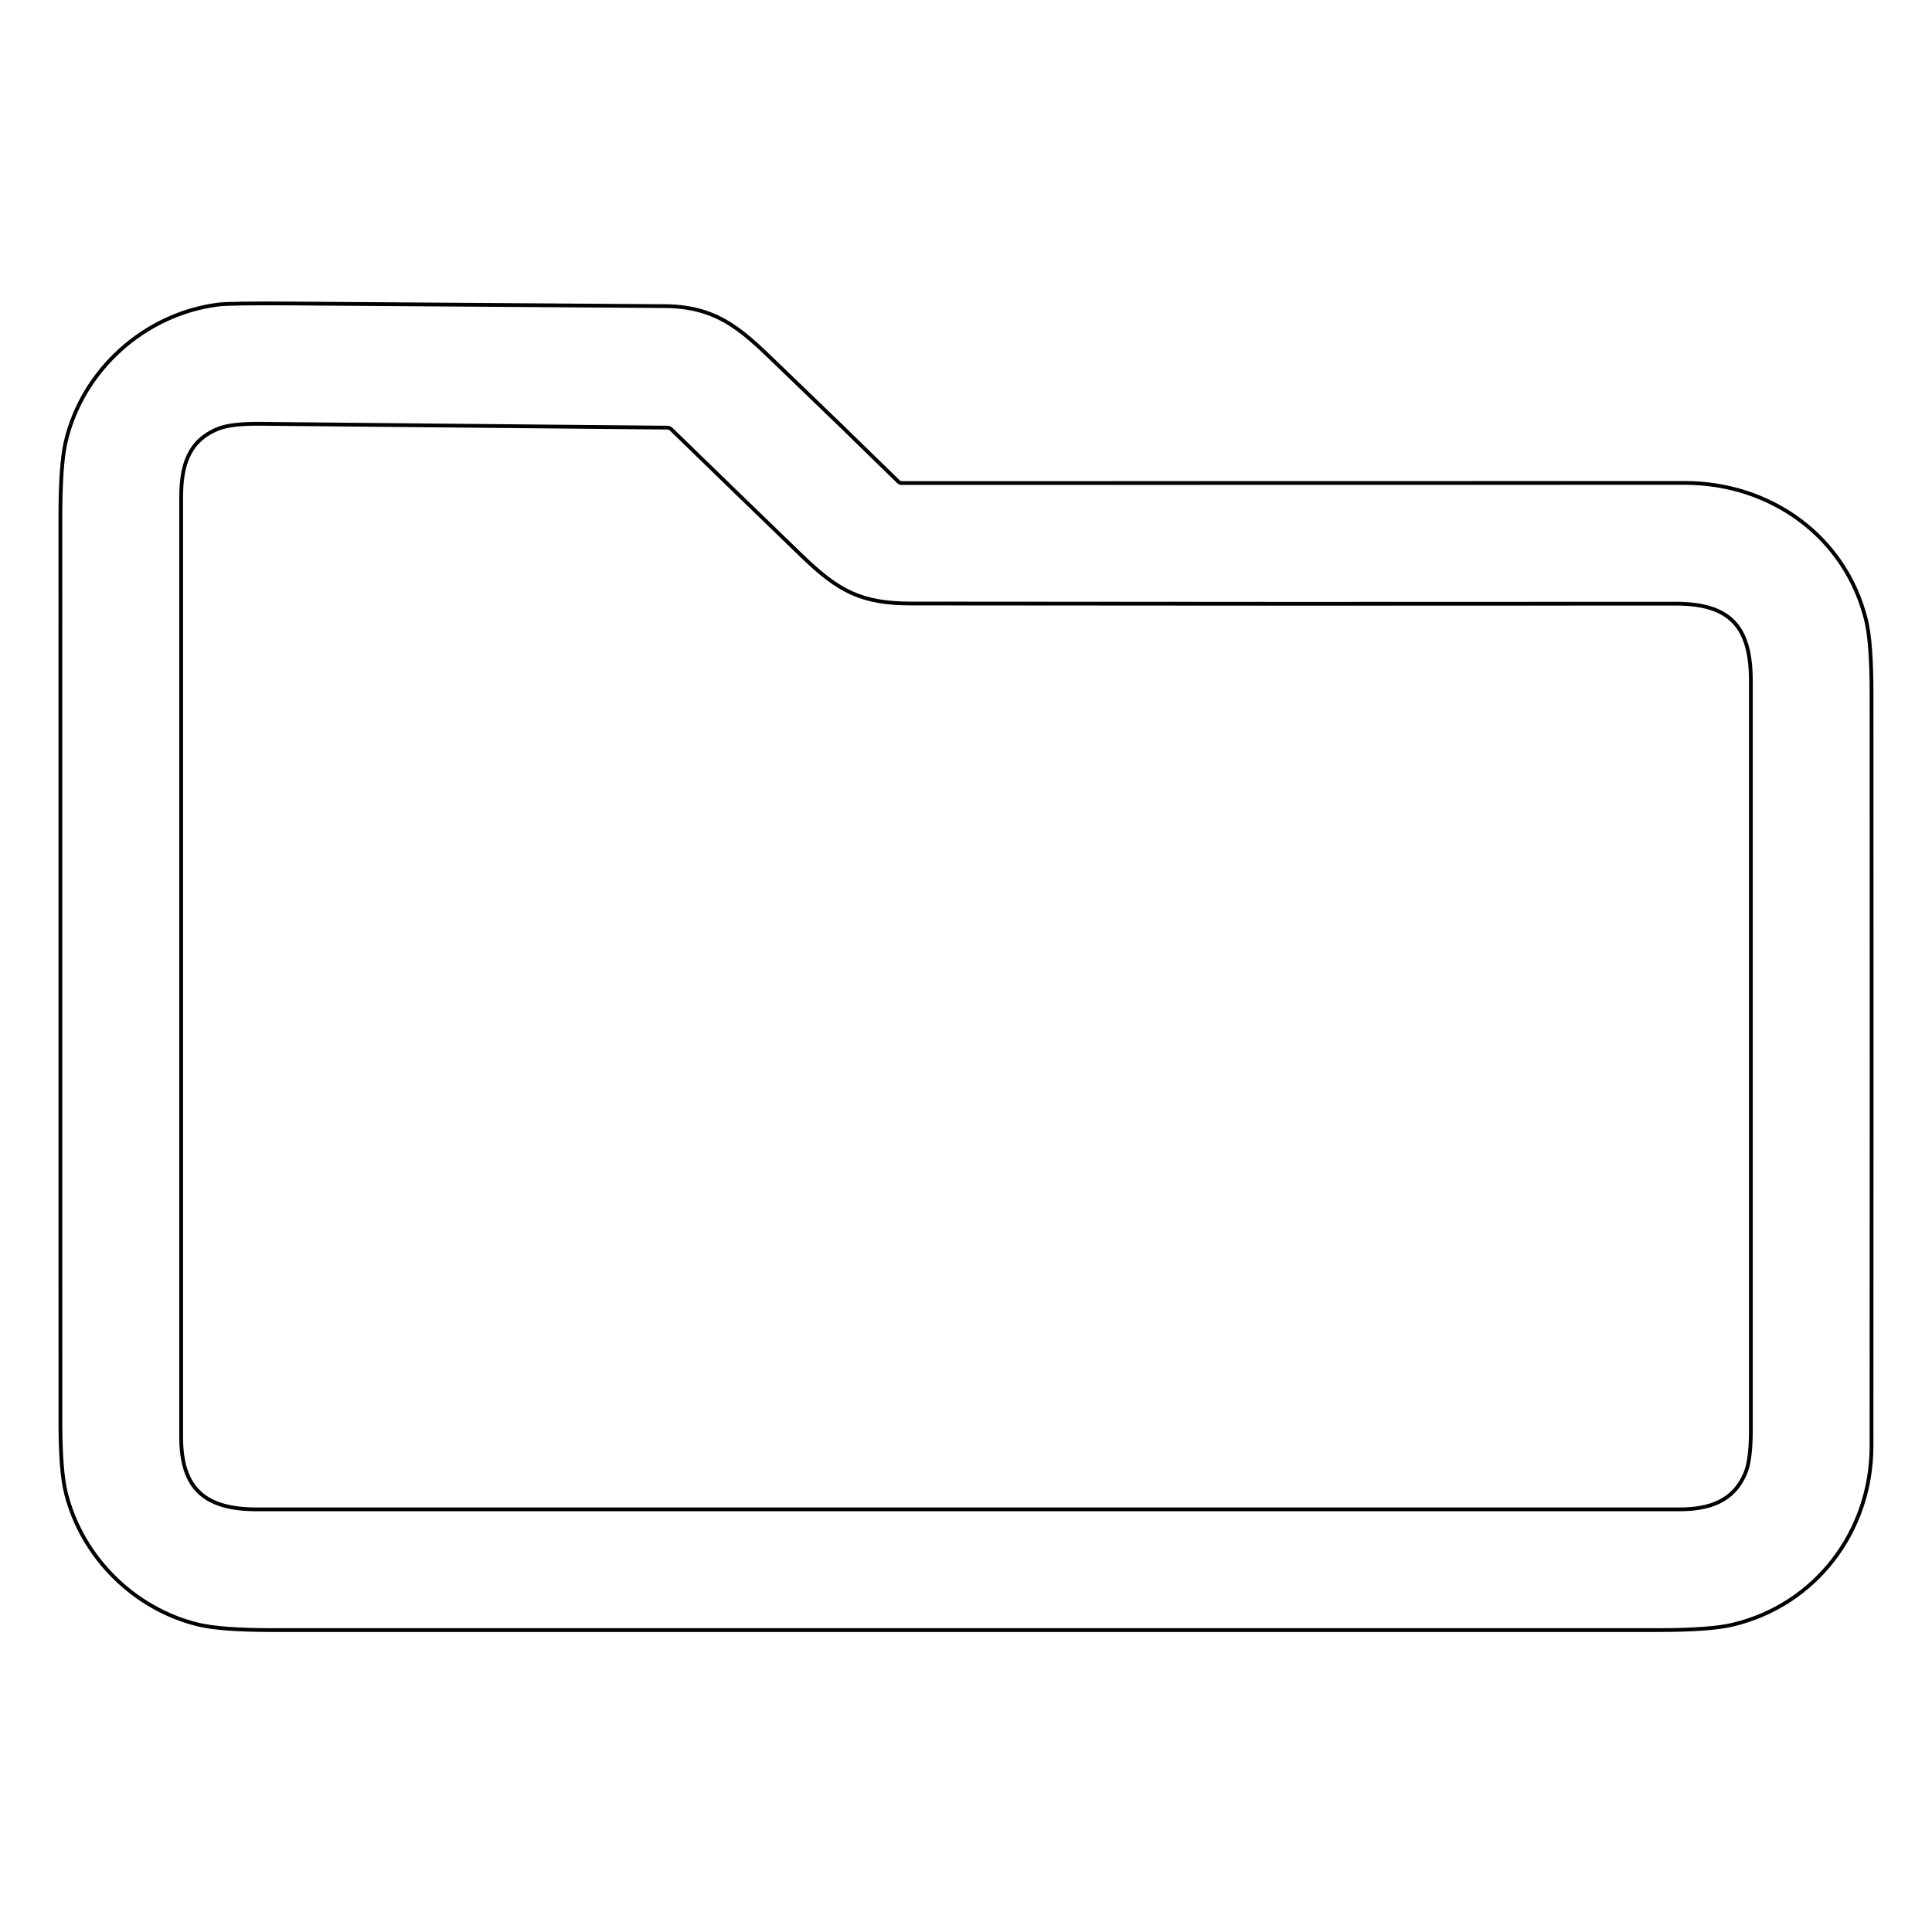
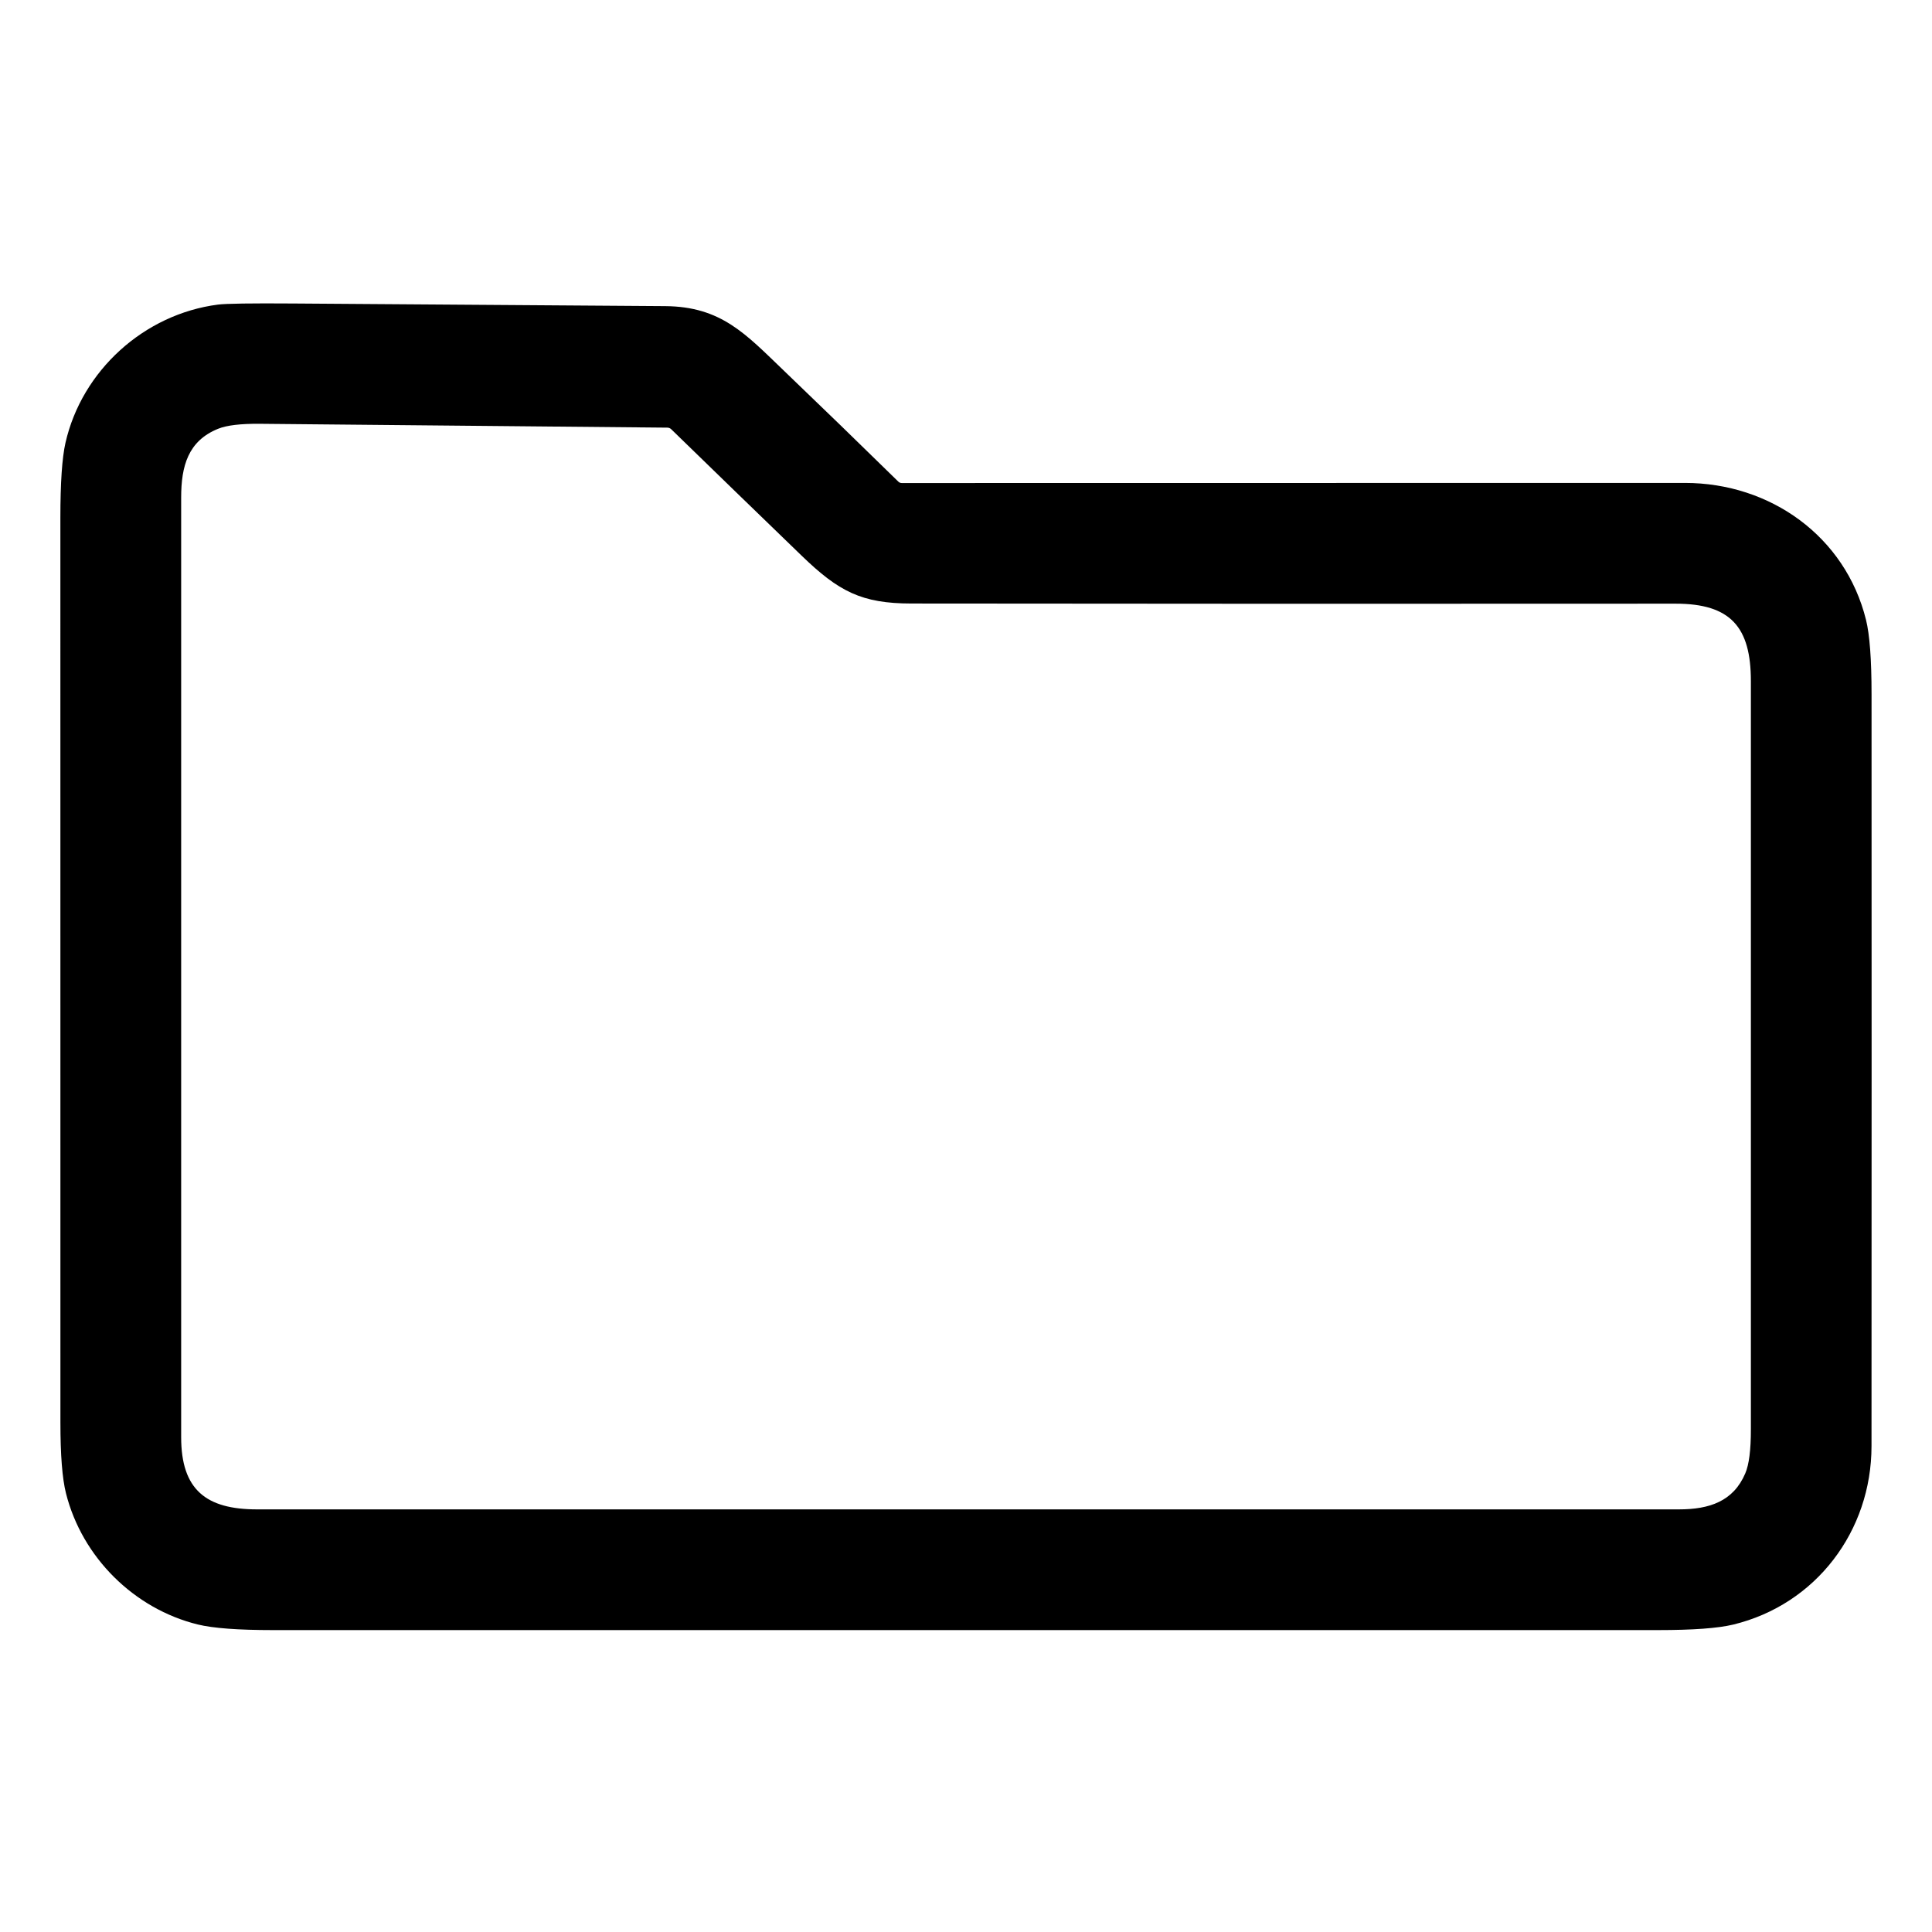
<svg xmlns="http://www.w3.org/2000/svg" version="1.1" viewBox="0.00 0.00 512.00 512.00">
-   <path fill="none" stroke-width="1.00" stroke="#000000" vector-effect="non-scaling-stroke" d="   M 207.59 98.09   Q 222.89 112.76 238.08 127.65   A 1.28 1.27 -22.7 0 0 238.97 128.01   Q 342.77 127.99 446.49 127.98   C 469.16 127.97 489.03 142.15 494.51 164.26   Q 495.98 170.17 495.98 183.98   Q 496.02 283.62 495.97 383.25   C 495.96 405.74 481.27 425.21 459.32 430.53   Q 453.27 431.99 439.44 431.99   Q 255.87 432.01 72.31 431.99   Q 58.50 431.99 52.44 430.51   C 35.56 426.37 21.75 412.72 17.48 395.72   Q 16.01 389.86 16.01 377.04   Q 15.99 257.14 16.00 137.25   Q 16.00 123.32 17.35 117.35   C 21.69 98.24 38.15 83.25 57.77 80.72   Q 60.98 80.31 77.75 80.43   Q 127.00 80.81 176.25 81.13   C 191.14 81.22 197.65 88.57 207.59 98.09   Z   M 241.54 159.94   C 228.32 159.93 222.27 156.77 212.40 147.22   Q 195.14 130.54 177.89 113.76   A 1.47 1.47 0.0 0 0 176.85 113.33   Q 122.49 112.83 68.89 112.31   Q 61.23 112.24 57.80 113.63   C 49.89 116.83 48.01 123.43 48.01 131.87   Q 47.99 256.37 48.01 380.87   C 48.01 394.84 54.66 400.00 68.09 400.00   Q 256.51 400.00 444.94 400.00   C 452.99 400.00 459.36 397.89 462.52 390.45   Q 464.01 386.97 464.00 378.84   Q 463.99 279.68 464.00 180.51   C 464.01 166.22 458.67 159.97 444.04 159.98   Q 342.79 160.06 241.54 159.94   Z" />
+   <path fill="#000000" d="   M 207.59 98.09   Q 222.89 112.76 238.08 127.65   A 1.28 1.27 -22.7 0 0 238.97 128.01   Q 342.77 127.99 446.49 127.98   C 469.16 127.97 489.03 142.15 494.51 164.26   Q 495.98 170.17 495.98 183.98   Q 496.02 283.62 495.97 383.25   C 495.96 405.74 481.27 425.21 459.32 430.53   Q 453.27 431.99 439.44 431.99   Q 255.87 432.01 72.31 431.99   Q 58.50 431.99 52.44 430.51   C 35.56 426.37 21.75 412.72 17.48 395.72   Q 16.01 389.86 16.01 377.04   Q 15.99 257.14 16.00 137.25   Q 16.00 123.32 17.35 117.35   C 21.69 98.24 38.15 83.25 57.77 80.72   Q 60.98 80.31 77.75 80.43   Q 127.00 80.81 176.25 81.13   C 191.14 81.22 197.65 88.57 207.59 98.09   Z   M 241.54 159.94   C 228.32 159.93 222.27 156.77 212.40 147.22   Q 195.14 130.54 177.89 113.76   A 1.47 1.47 0.0 0 0 176.85 113.33   Q 122.49 112.83 68.89 112.31   Q 61.23 112.24 57.80 113.63   C 49.89 116.83 48.01 123.43 48.01 131.87   Q 47.99 256.37 48.01 380.87   C 48.01 394.84 54.66 400.00 68.09 400.00   Q 256.51 400.00 444.94 400.00   C 452.99 400.00 459.36 397.89 462.52 390.45   Q 464.01 386.97 464.00 378.84   Q 463.99 279.68 464.00 180.51   C 464.01 166.22 458.67 159.97 444.04 159.98   Q 342.79 160.06 241.54 159.94   Z" />
</svg>
